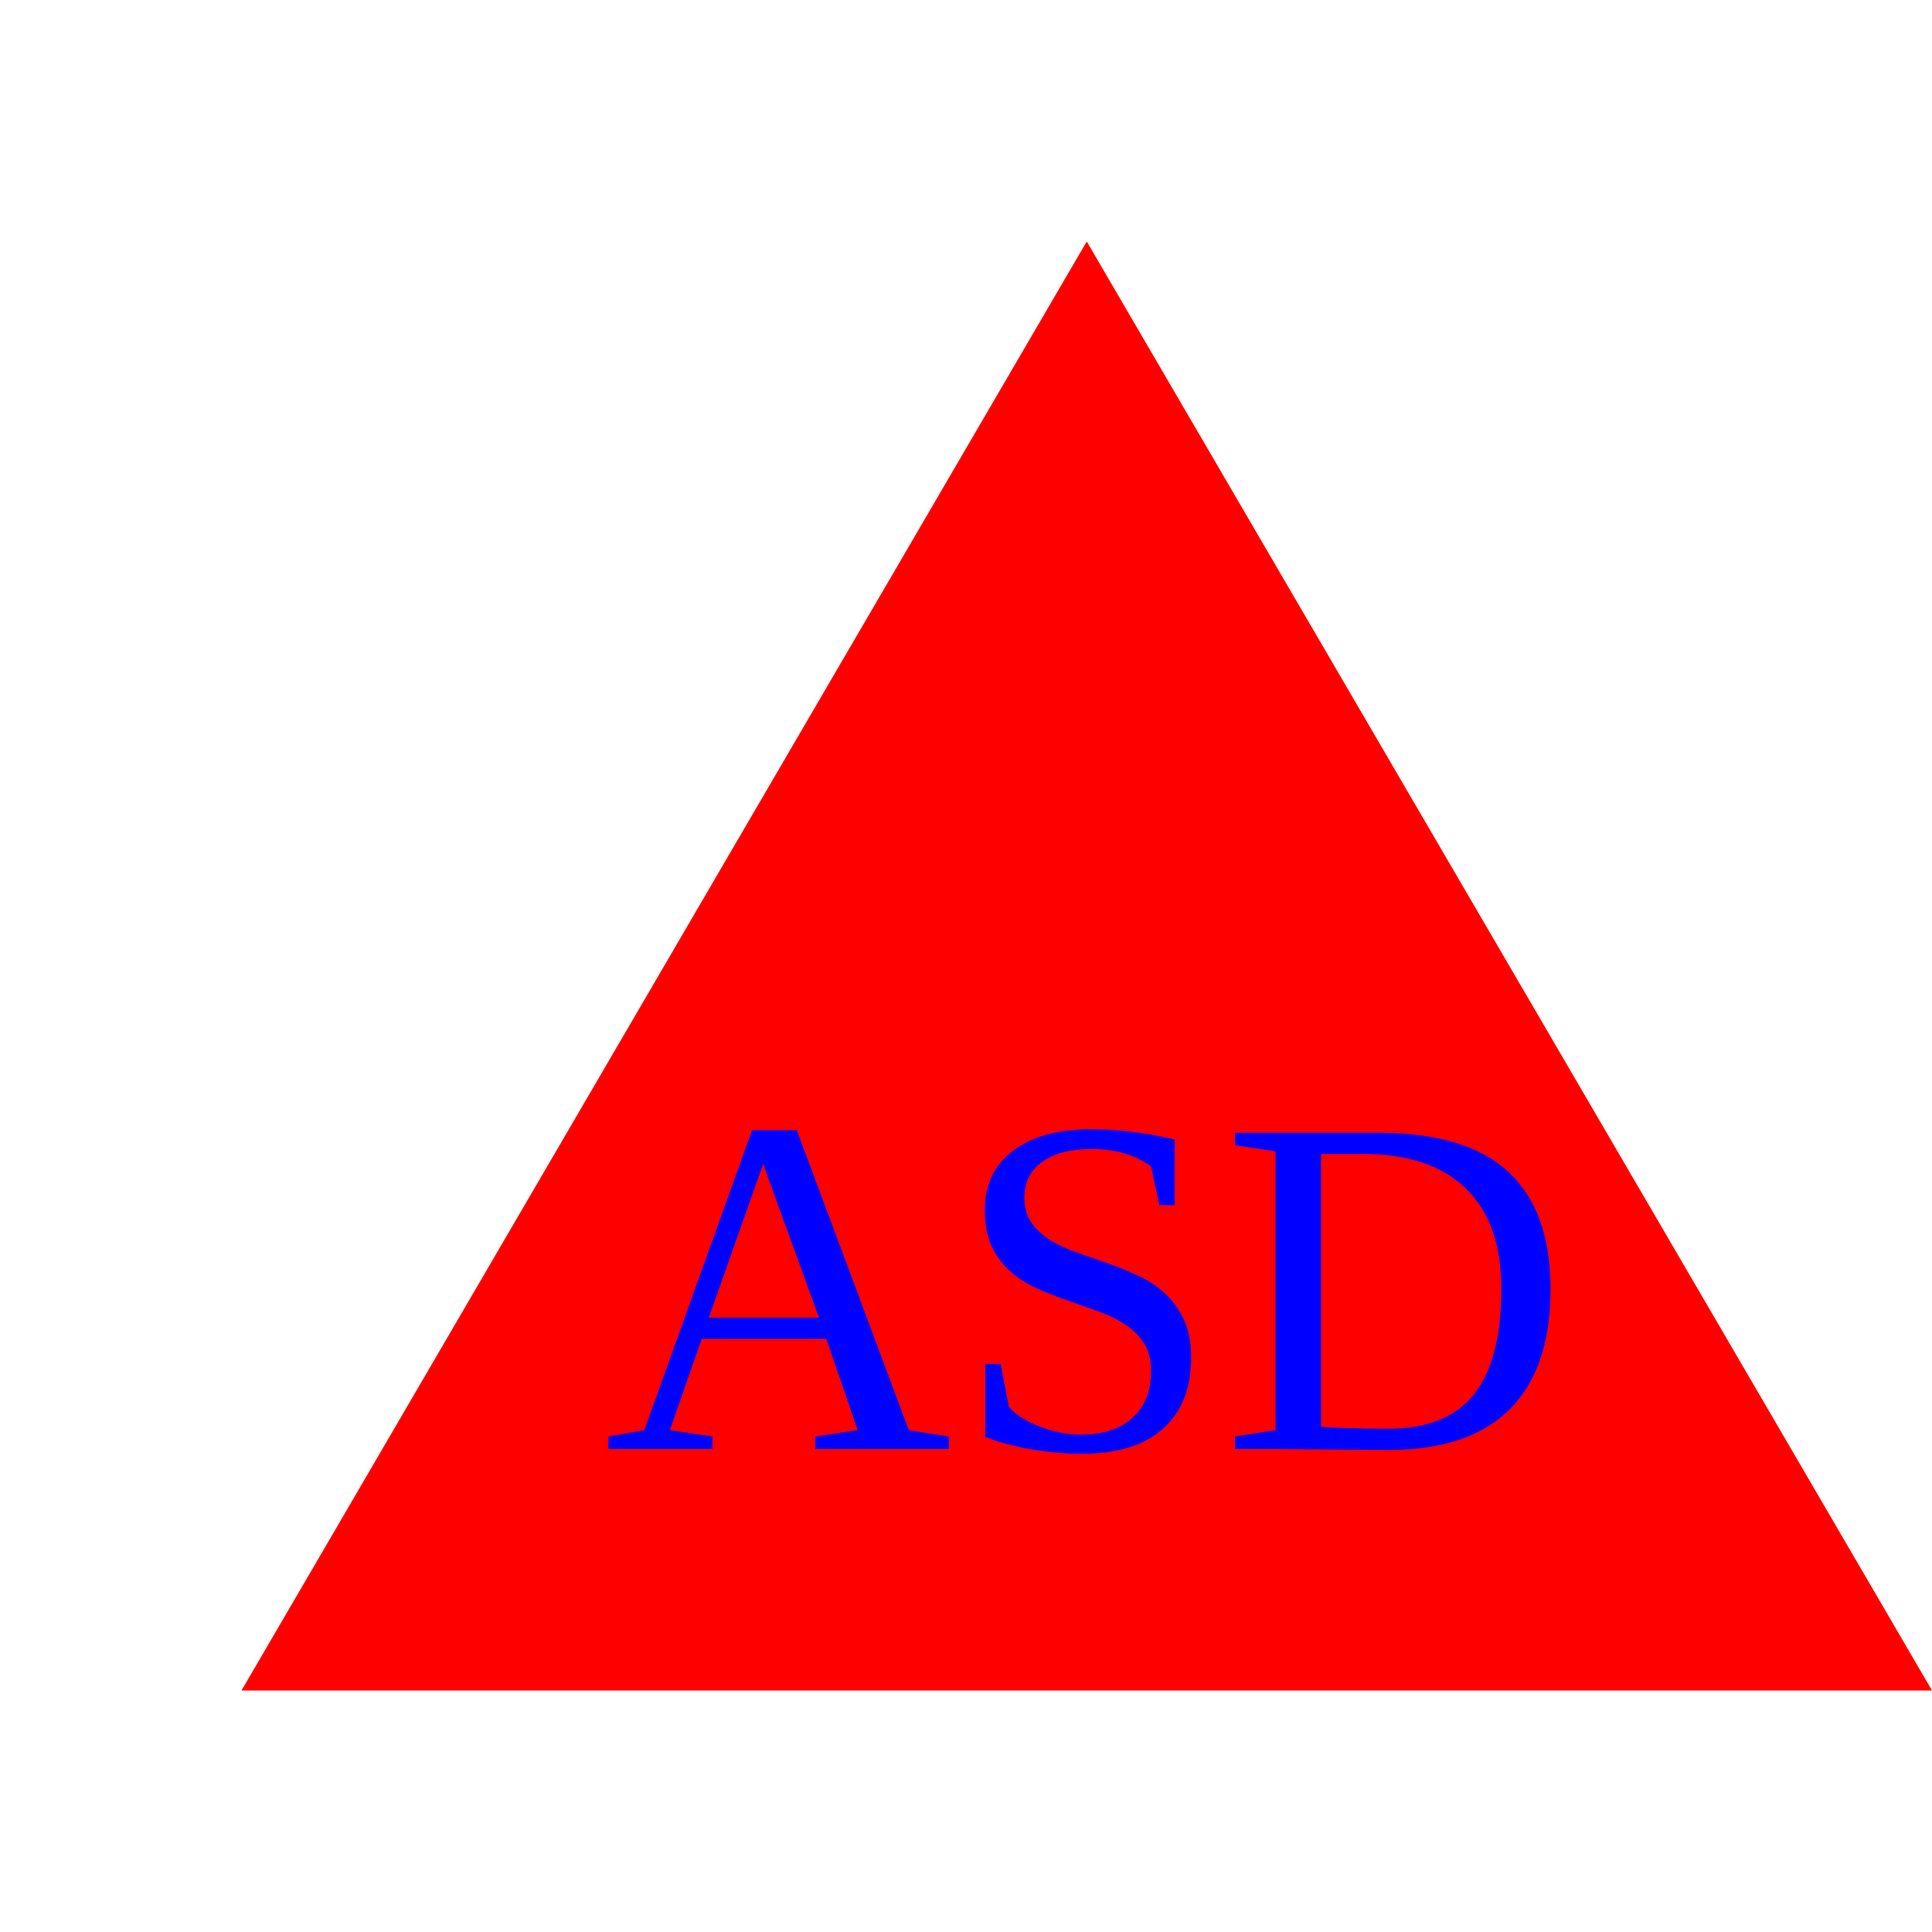
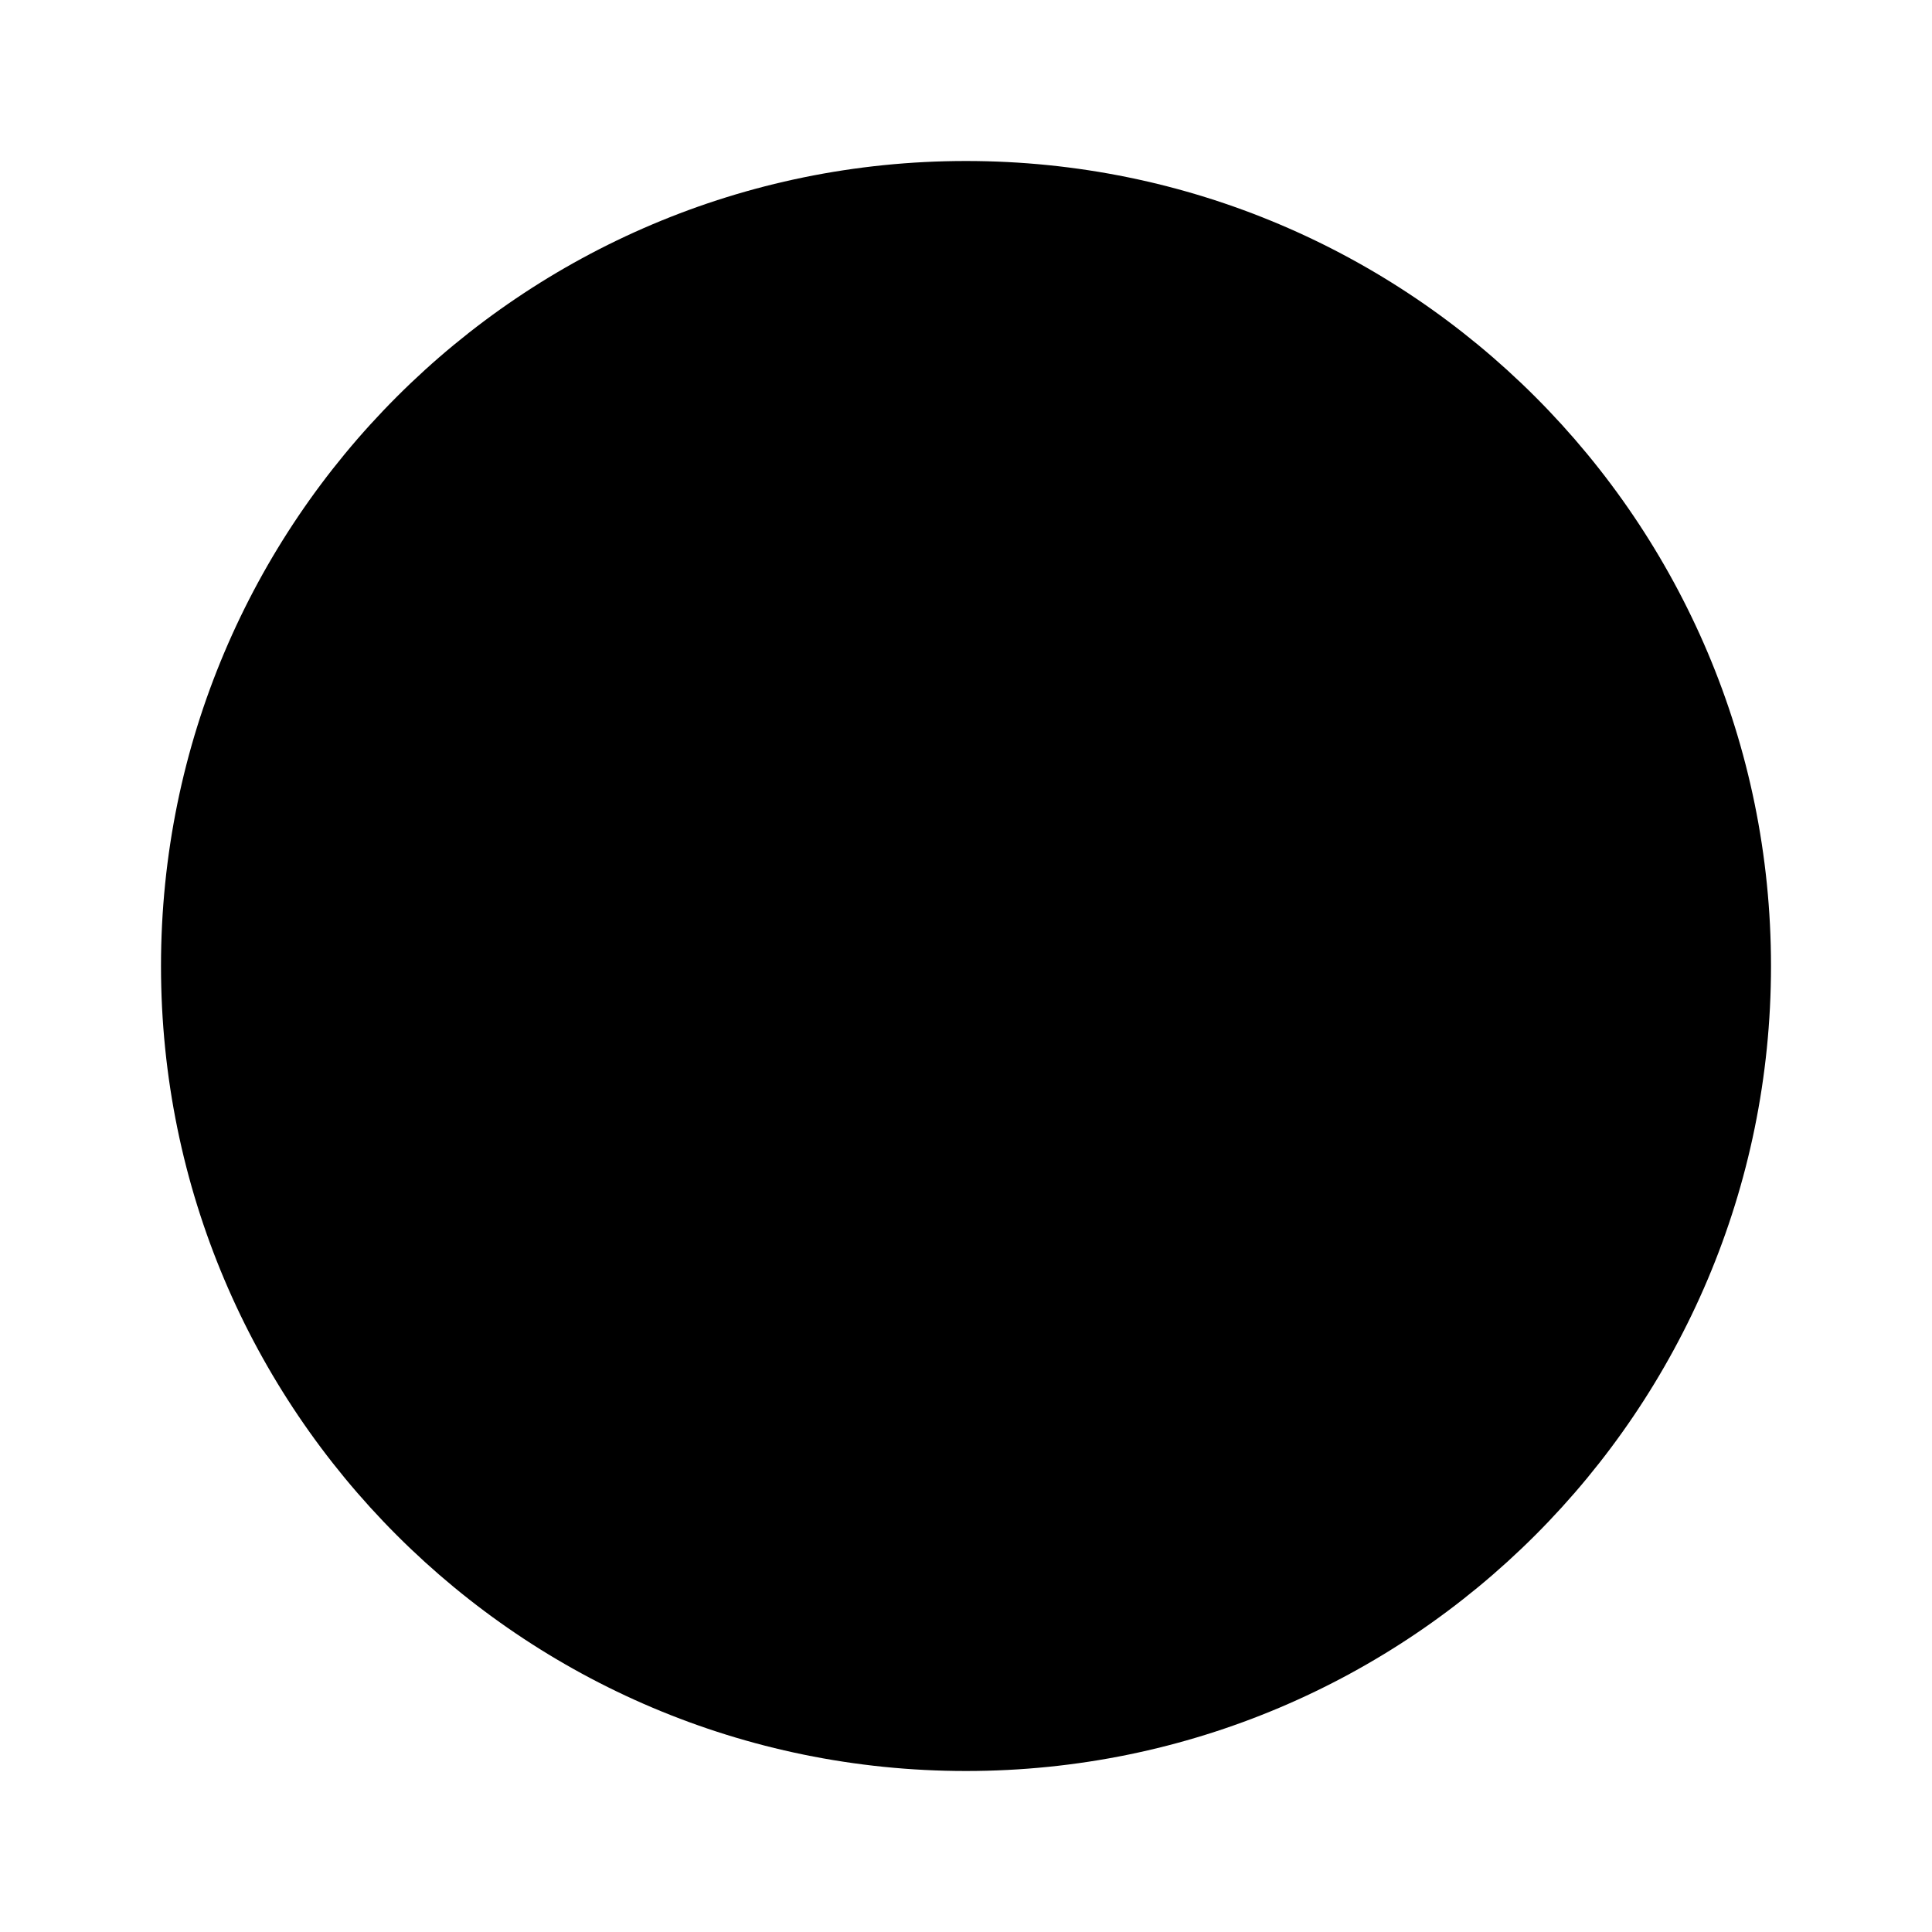
- <svg xmlns="http://www.w3.org/2000/svg" version="1.1" width="400" height="400">
-   <polygon points="225 50, 400 350, 50 350" fill="red" />
-   <text x="225" y="300" font-size="100" text-anchor="middle" fill="blue">ASD</text>
+ <svg xmlns="http://www.w3.org/2000/svg" version="1.1" width="300" height="300">
+   <circle cx="150" cy="150" r="125" fill="#a5s6d6" />
+   <text x="150" y="175" font-size="100" text-anchor="middle" fill="#i9i9i9">ZXC</text>
</svg>
